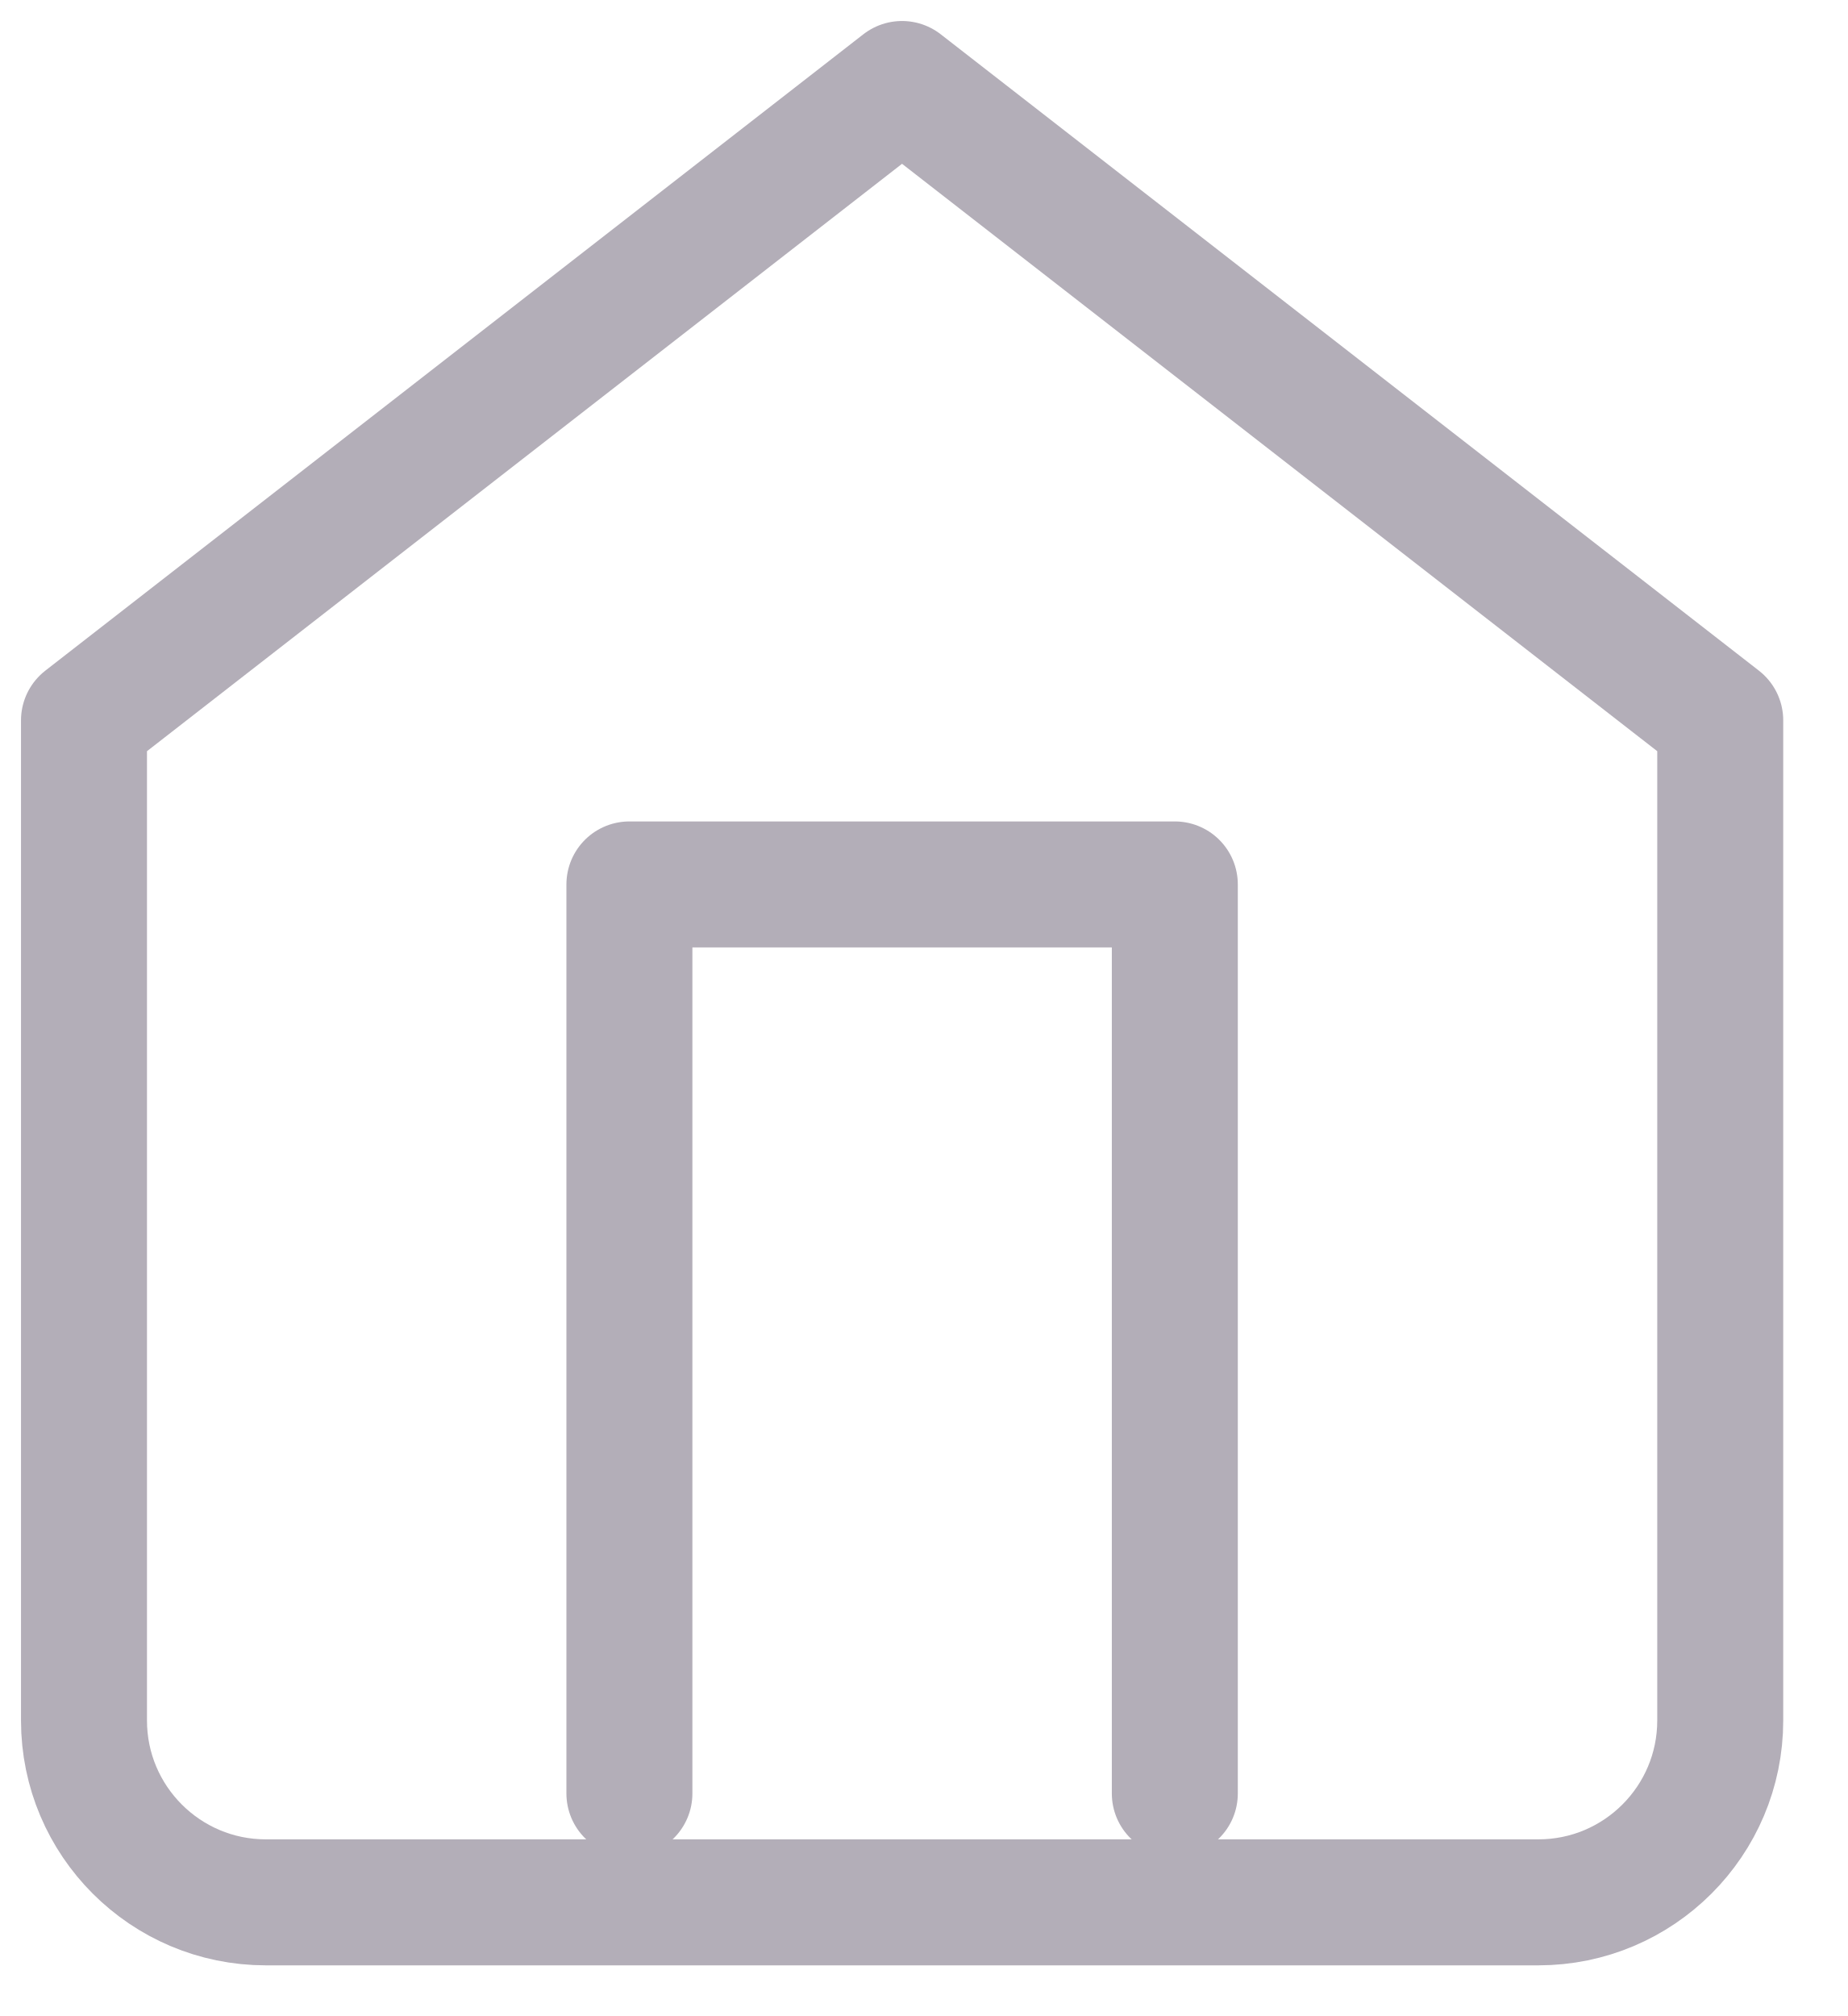
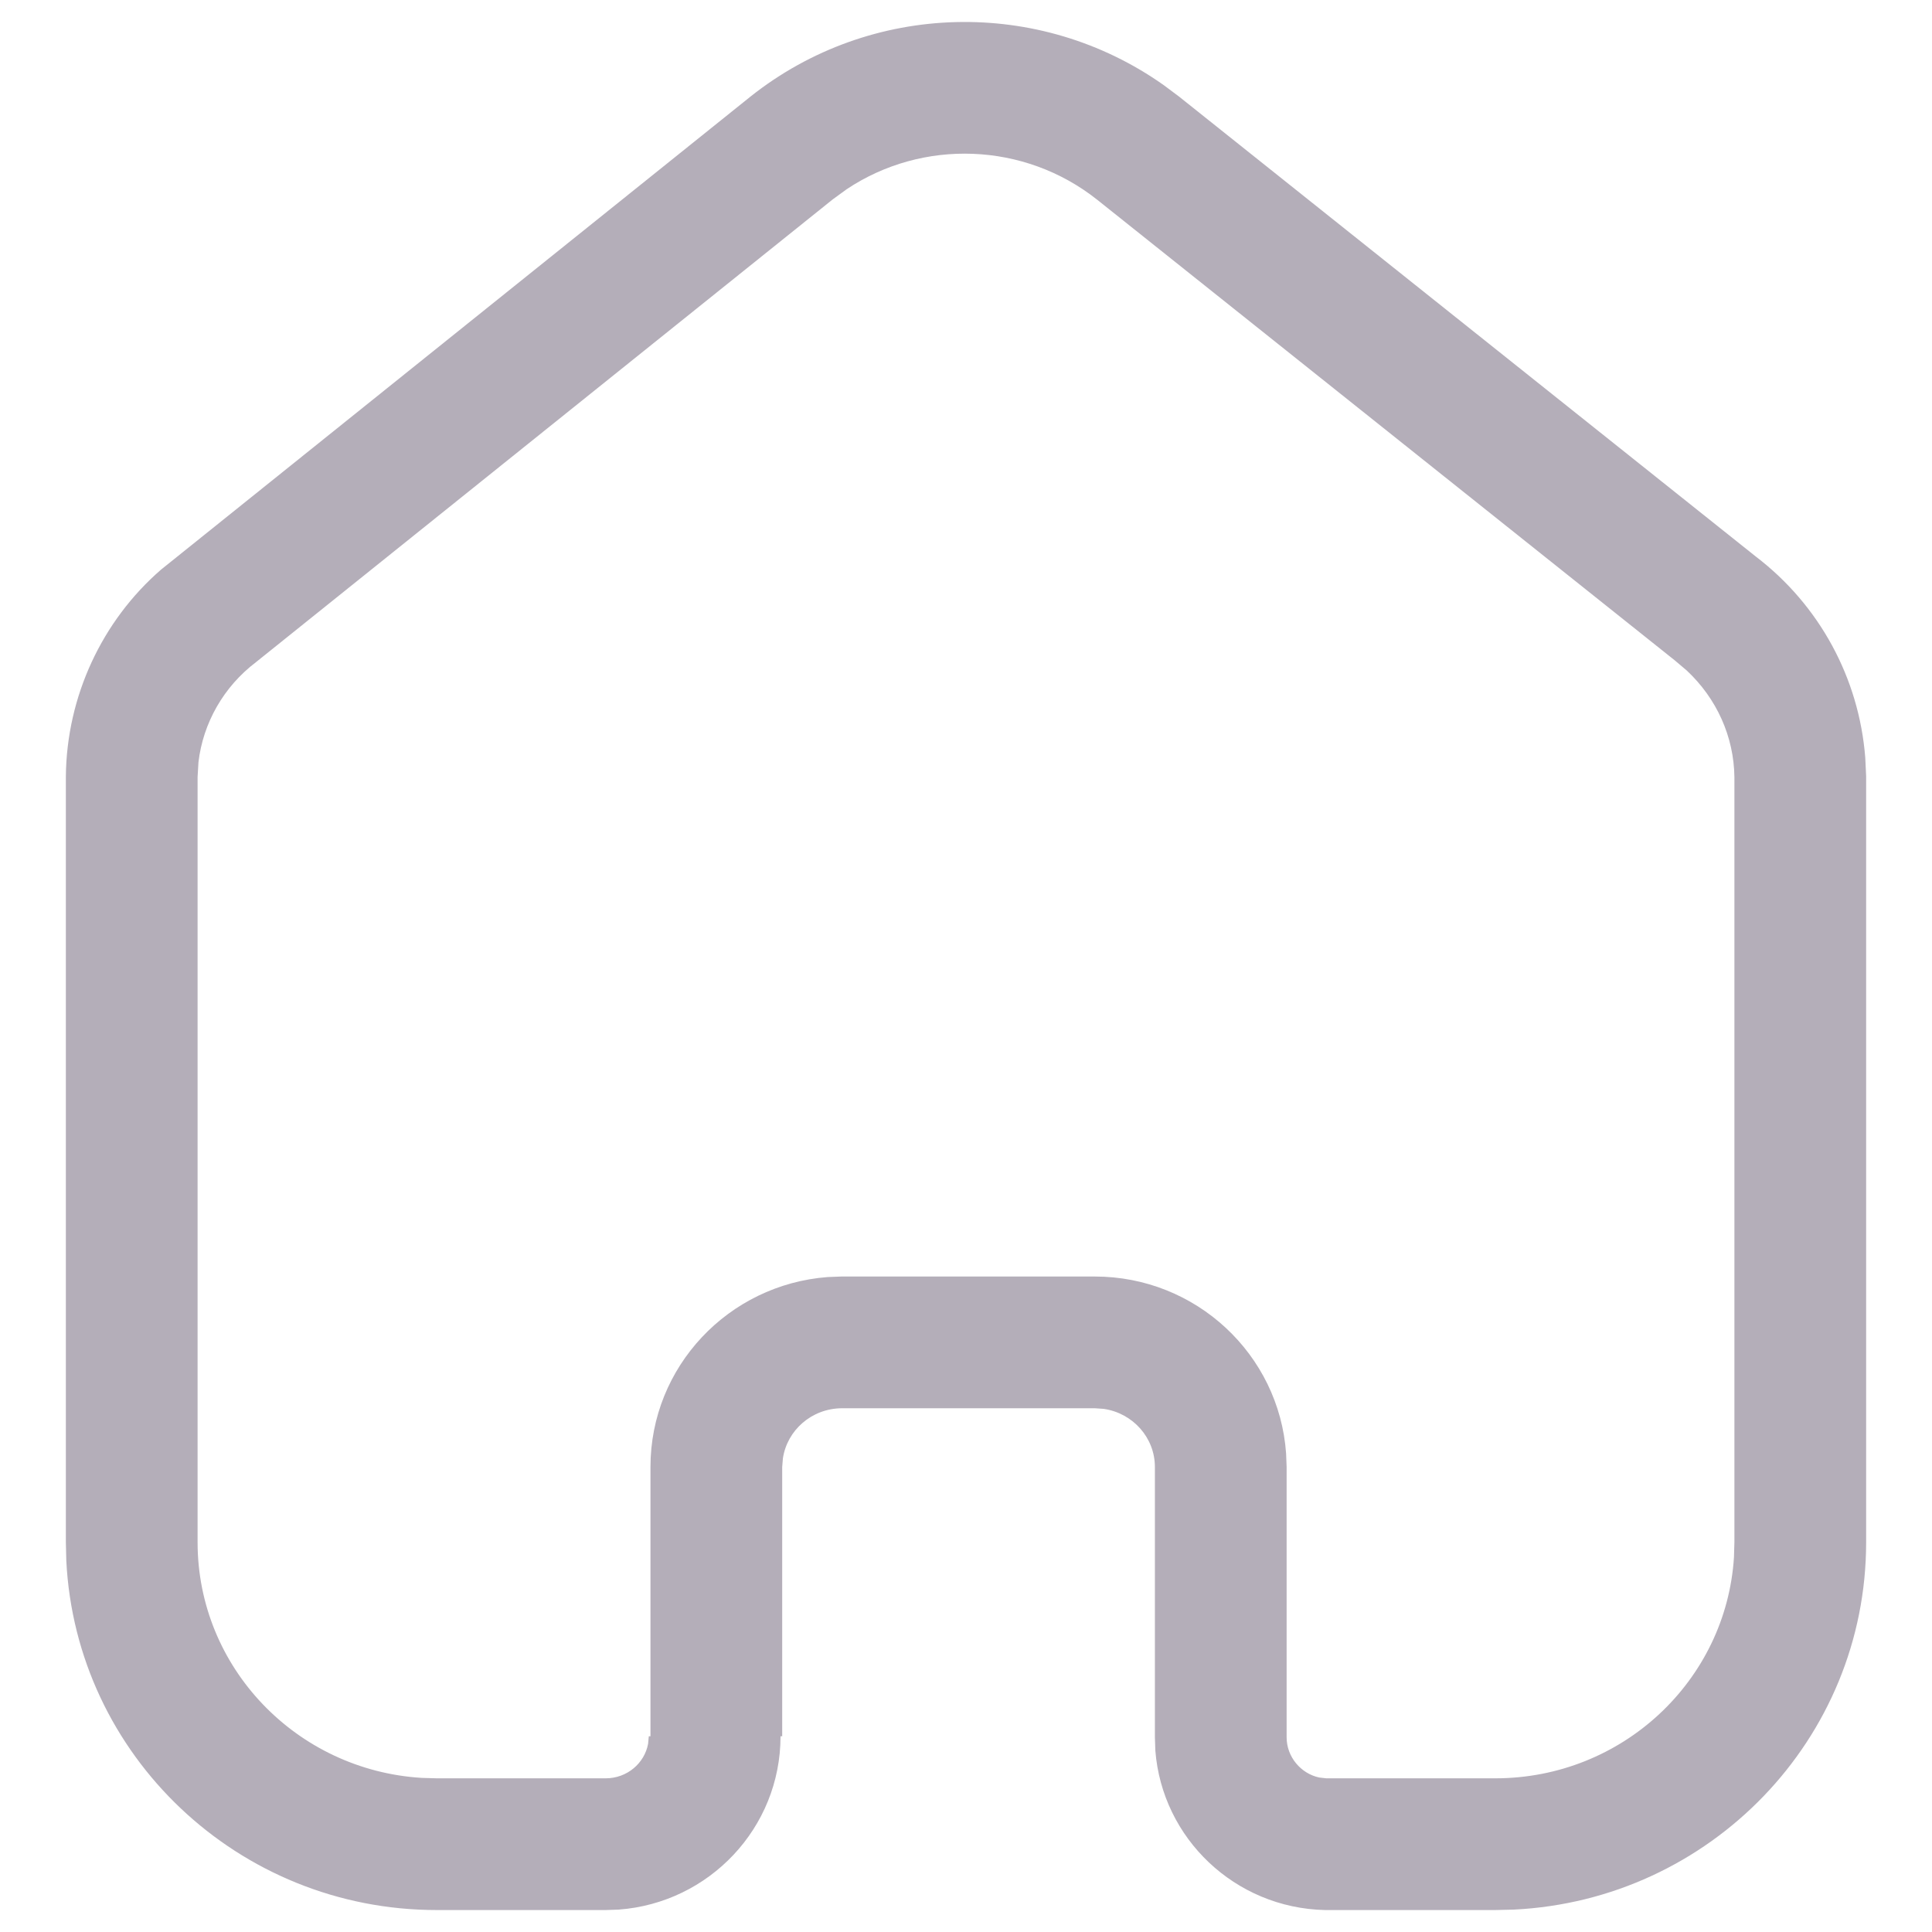
- <svg xmlns="http://www.w3.org/2000/svg" width="22" height="24" viewBox="0 0 22 24">
-   <g fill="none" fill-rule="evenodd" stroke-linecap="round" stroke-linejoin="round" opacity=".6">
-     <g stroke="#817889" stroke-width="1.5">
-       <g>
-         <g>
-           <path d="M0 7.576L9.74 0l9.742 7.576v11.906c0 1.195-.97 2.165-2.165 2.165H2.165C.97 21.647 0 20.677 0 19.482V7.576z" transform="translate(-48 -299) translate(32 300) translate(17)" />
-           <path d="M6.494 20.351L6.494 9.529 12.988 9.529 12.988 20.351" transform="translate(-48 -299) translate(32 300) translate(17)" />
-         </g>
+ <svg xmlns="http://www.w3.org/2000/svg" width="22px" height="22px" viewBox="0 0 22 22" version="1.1">
+   <g id="Page-1" stroke="none" stroke-width="1" fill="none" fill-rule="evenodd">
+     <g id="Menu" transform="translate(-307, -390)" fill="#B4AEB9" fill-rule="nonzero">
+       <g id="Home" transform="translate(308, 391)">
+         <path d="M7.888,18.771 C7.888,19.816 7.074,20.669 6.045,20.745 L5.897,20.75 L3.973,20.75 C1.713,20.75 -0.135,18.988 -0.245,16.771 L-0.25,16.562 L-0.25,7.84 C-0.241,6.93 0.161,6.071 0.833,5.487 L7.548,0.098 C8.916,-0.987 10.837,-1.031 12.251,-0.031 L12.425,0.099 L18.993,5.337 C19.718,5.89 20.169,6.721 20.24,7.627 L20.25,7.838 L20.25,16.562 C20.25,18.806 18.471,20.636 16.238,20.745 L16.027,20.75 L14.086,20.75 C13.062,20.726 12.233,19.933 12.156,18.933 L12.151,18.781 L12.151,15.705 C12.151,15.37 11.899,15.091 11.568,15.043 L11.467,15.036 L8.586,15.036 C8.243,15.038 7.963,15.286 7.915,15.607 L7.907,15.705 L7.907,18.771 L7.888,18.771 Z M6.407,18.771 L6.407,15.705 C6.407,14.563 7.295,13.628 8.425,13.542 L8.581,13.536 L11.467,13.536 C12.619,13.536 13.565,14.423 13.645,15.55 L13.651,15.705 L13.651,18.781 C13.65,19.006 13.814,19.197 14.023,19.241 L14.103,19.25 L16.027,19.25 C17.475,19.25 18.656,18.136 18.745,16.732 L18.75,16.562 L18.75,7.848 C18.744,7.389 18.549,6.954 18.206,6.634 L18.07,6.519 L11.492,1.273 C10.664,0.617 9.505,0.578 8.641,1.155 L8.483,1.27 L1.915,6.54 C1.546,6.82 1.312,7.234 1.26,7.679 L1.25,7.847 L1.25,16.562 C1.25,17.988 2.376,19.157 3.801,19.245 L3.973,19.25 L5.897,19.25 C6.14,19.25 6.339,19.079 6.38,18.857 L6.388,18.771 L6.407,18.771 Z" id="Path" />
      </g>
    </g>
  </g>
</svg>
